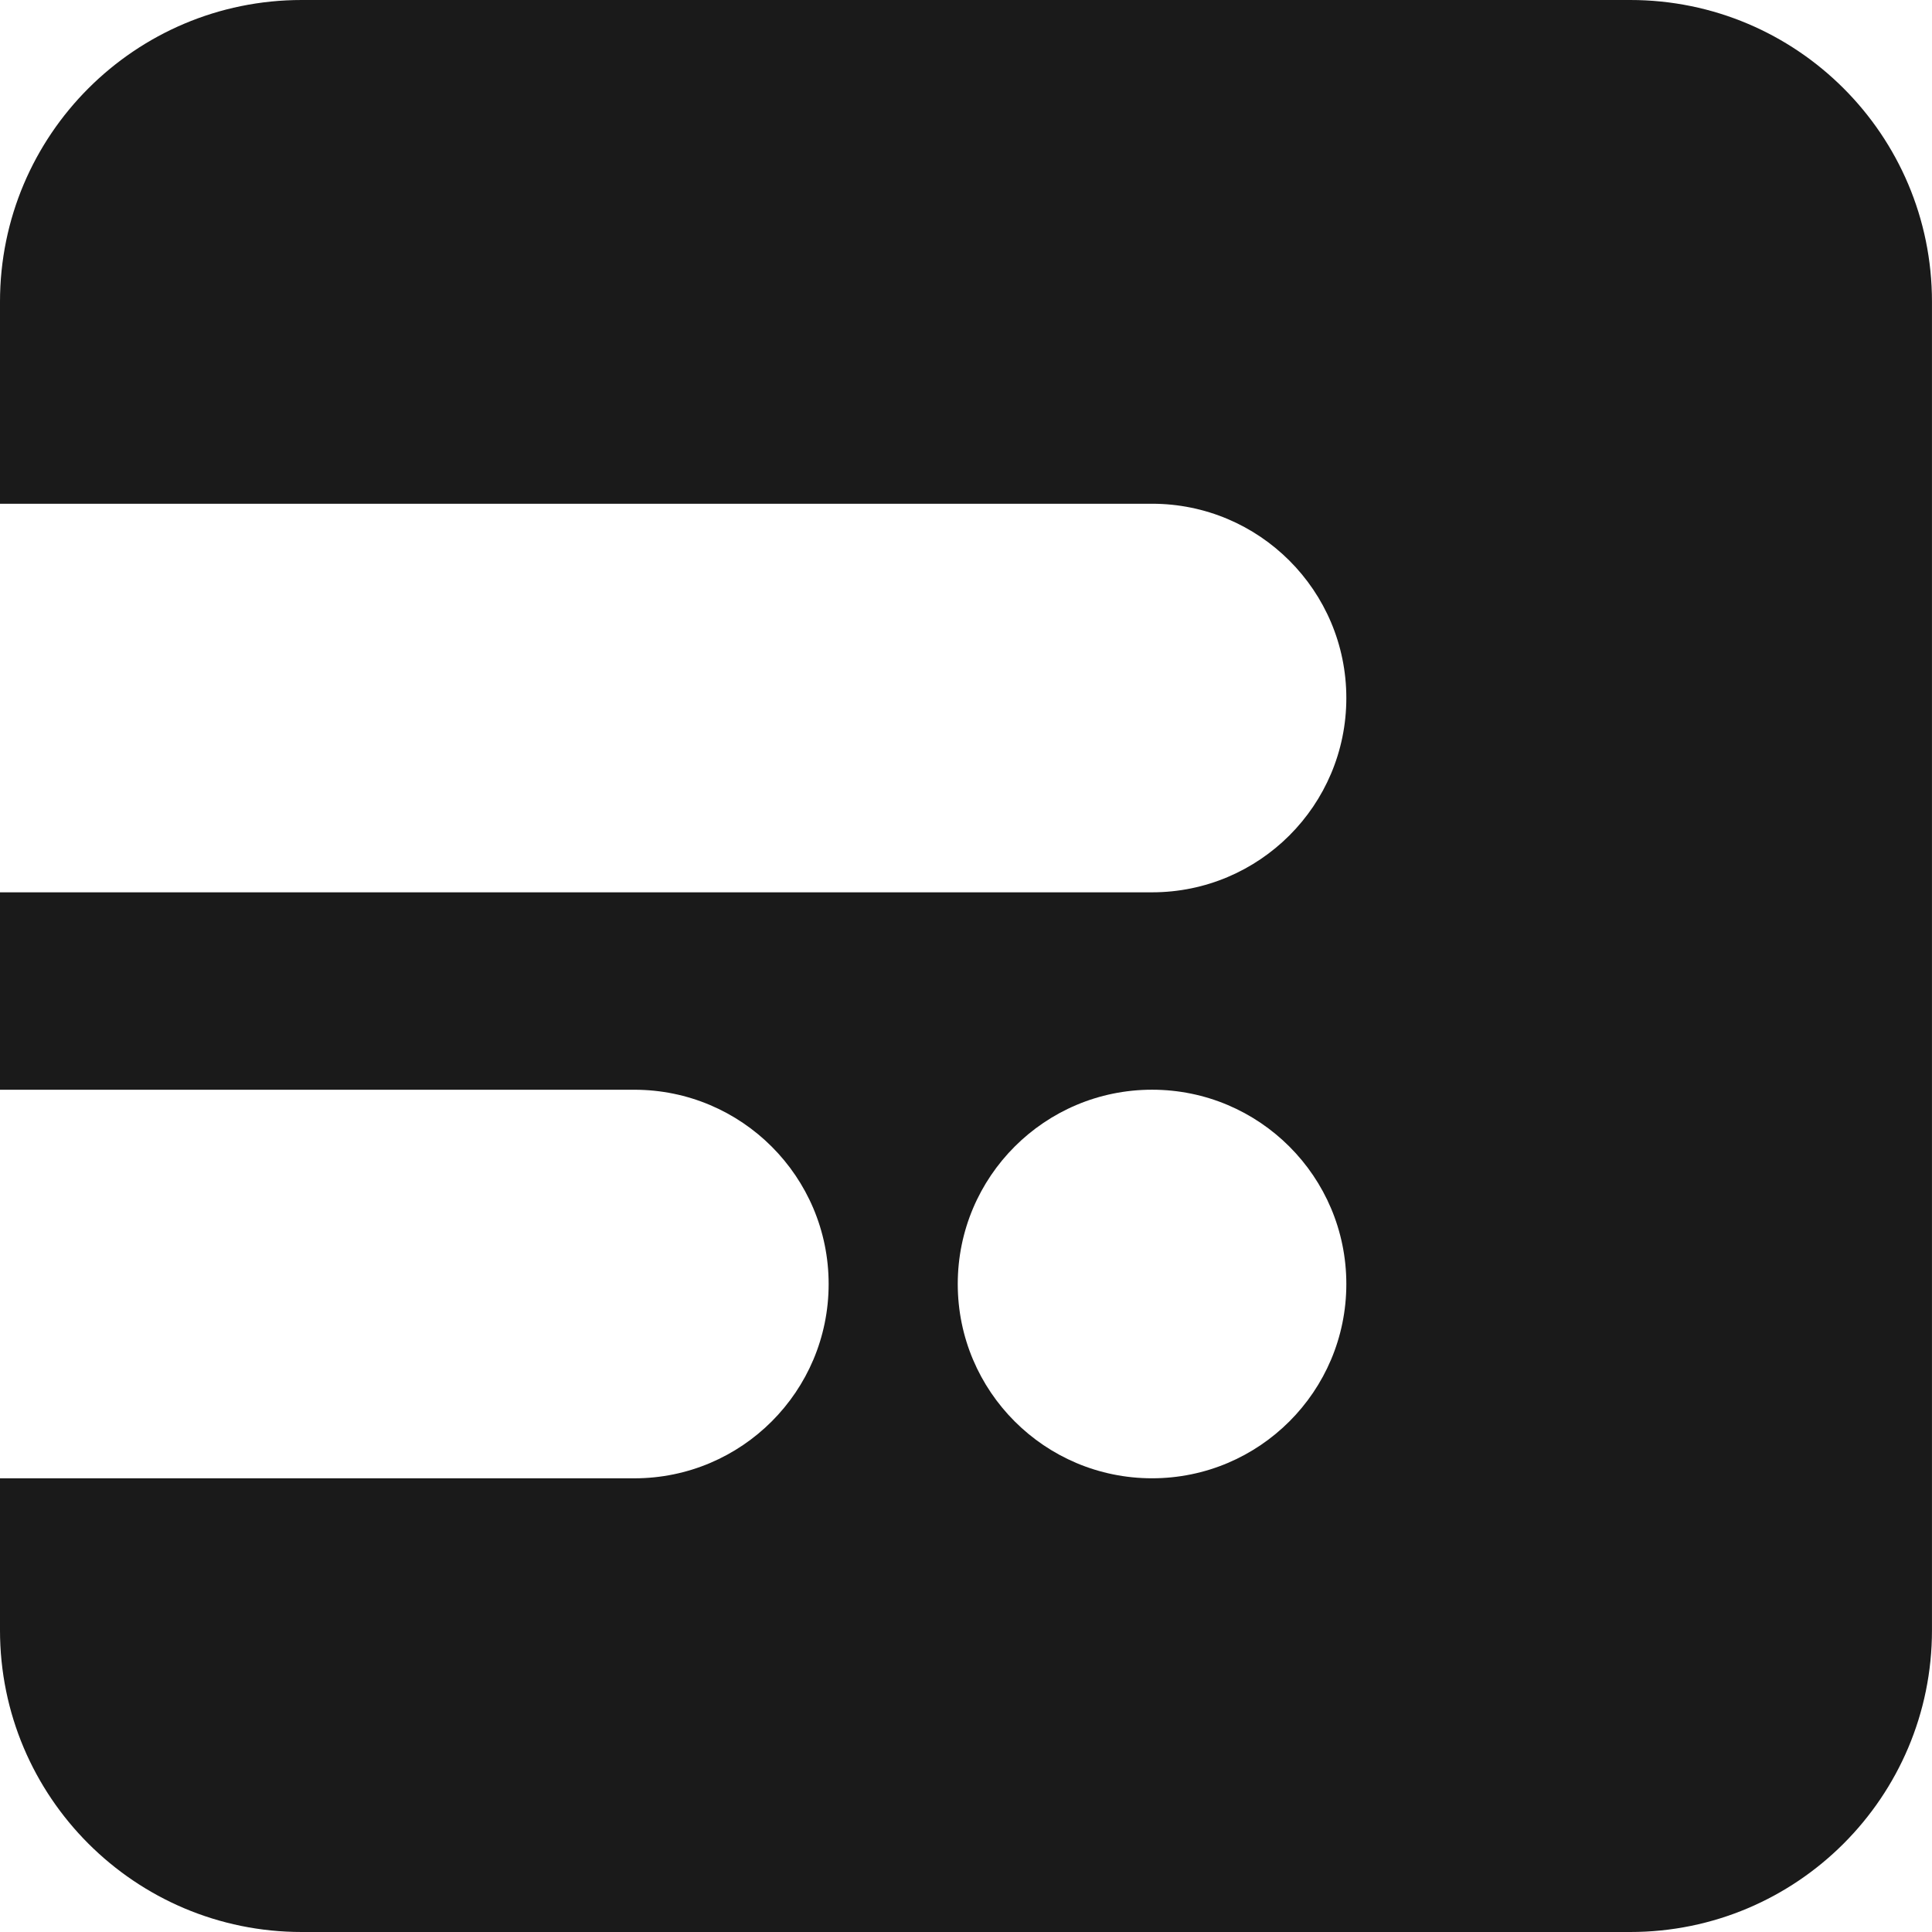
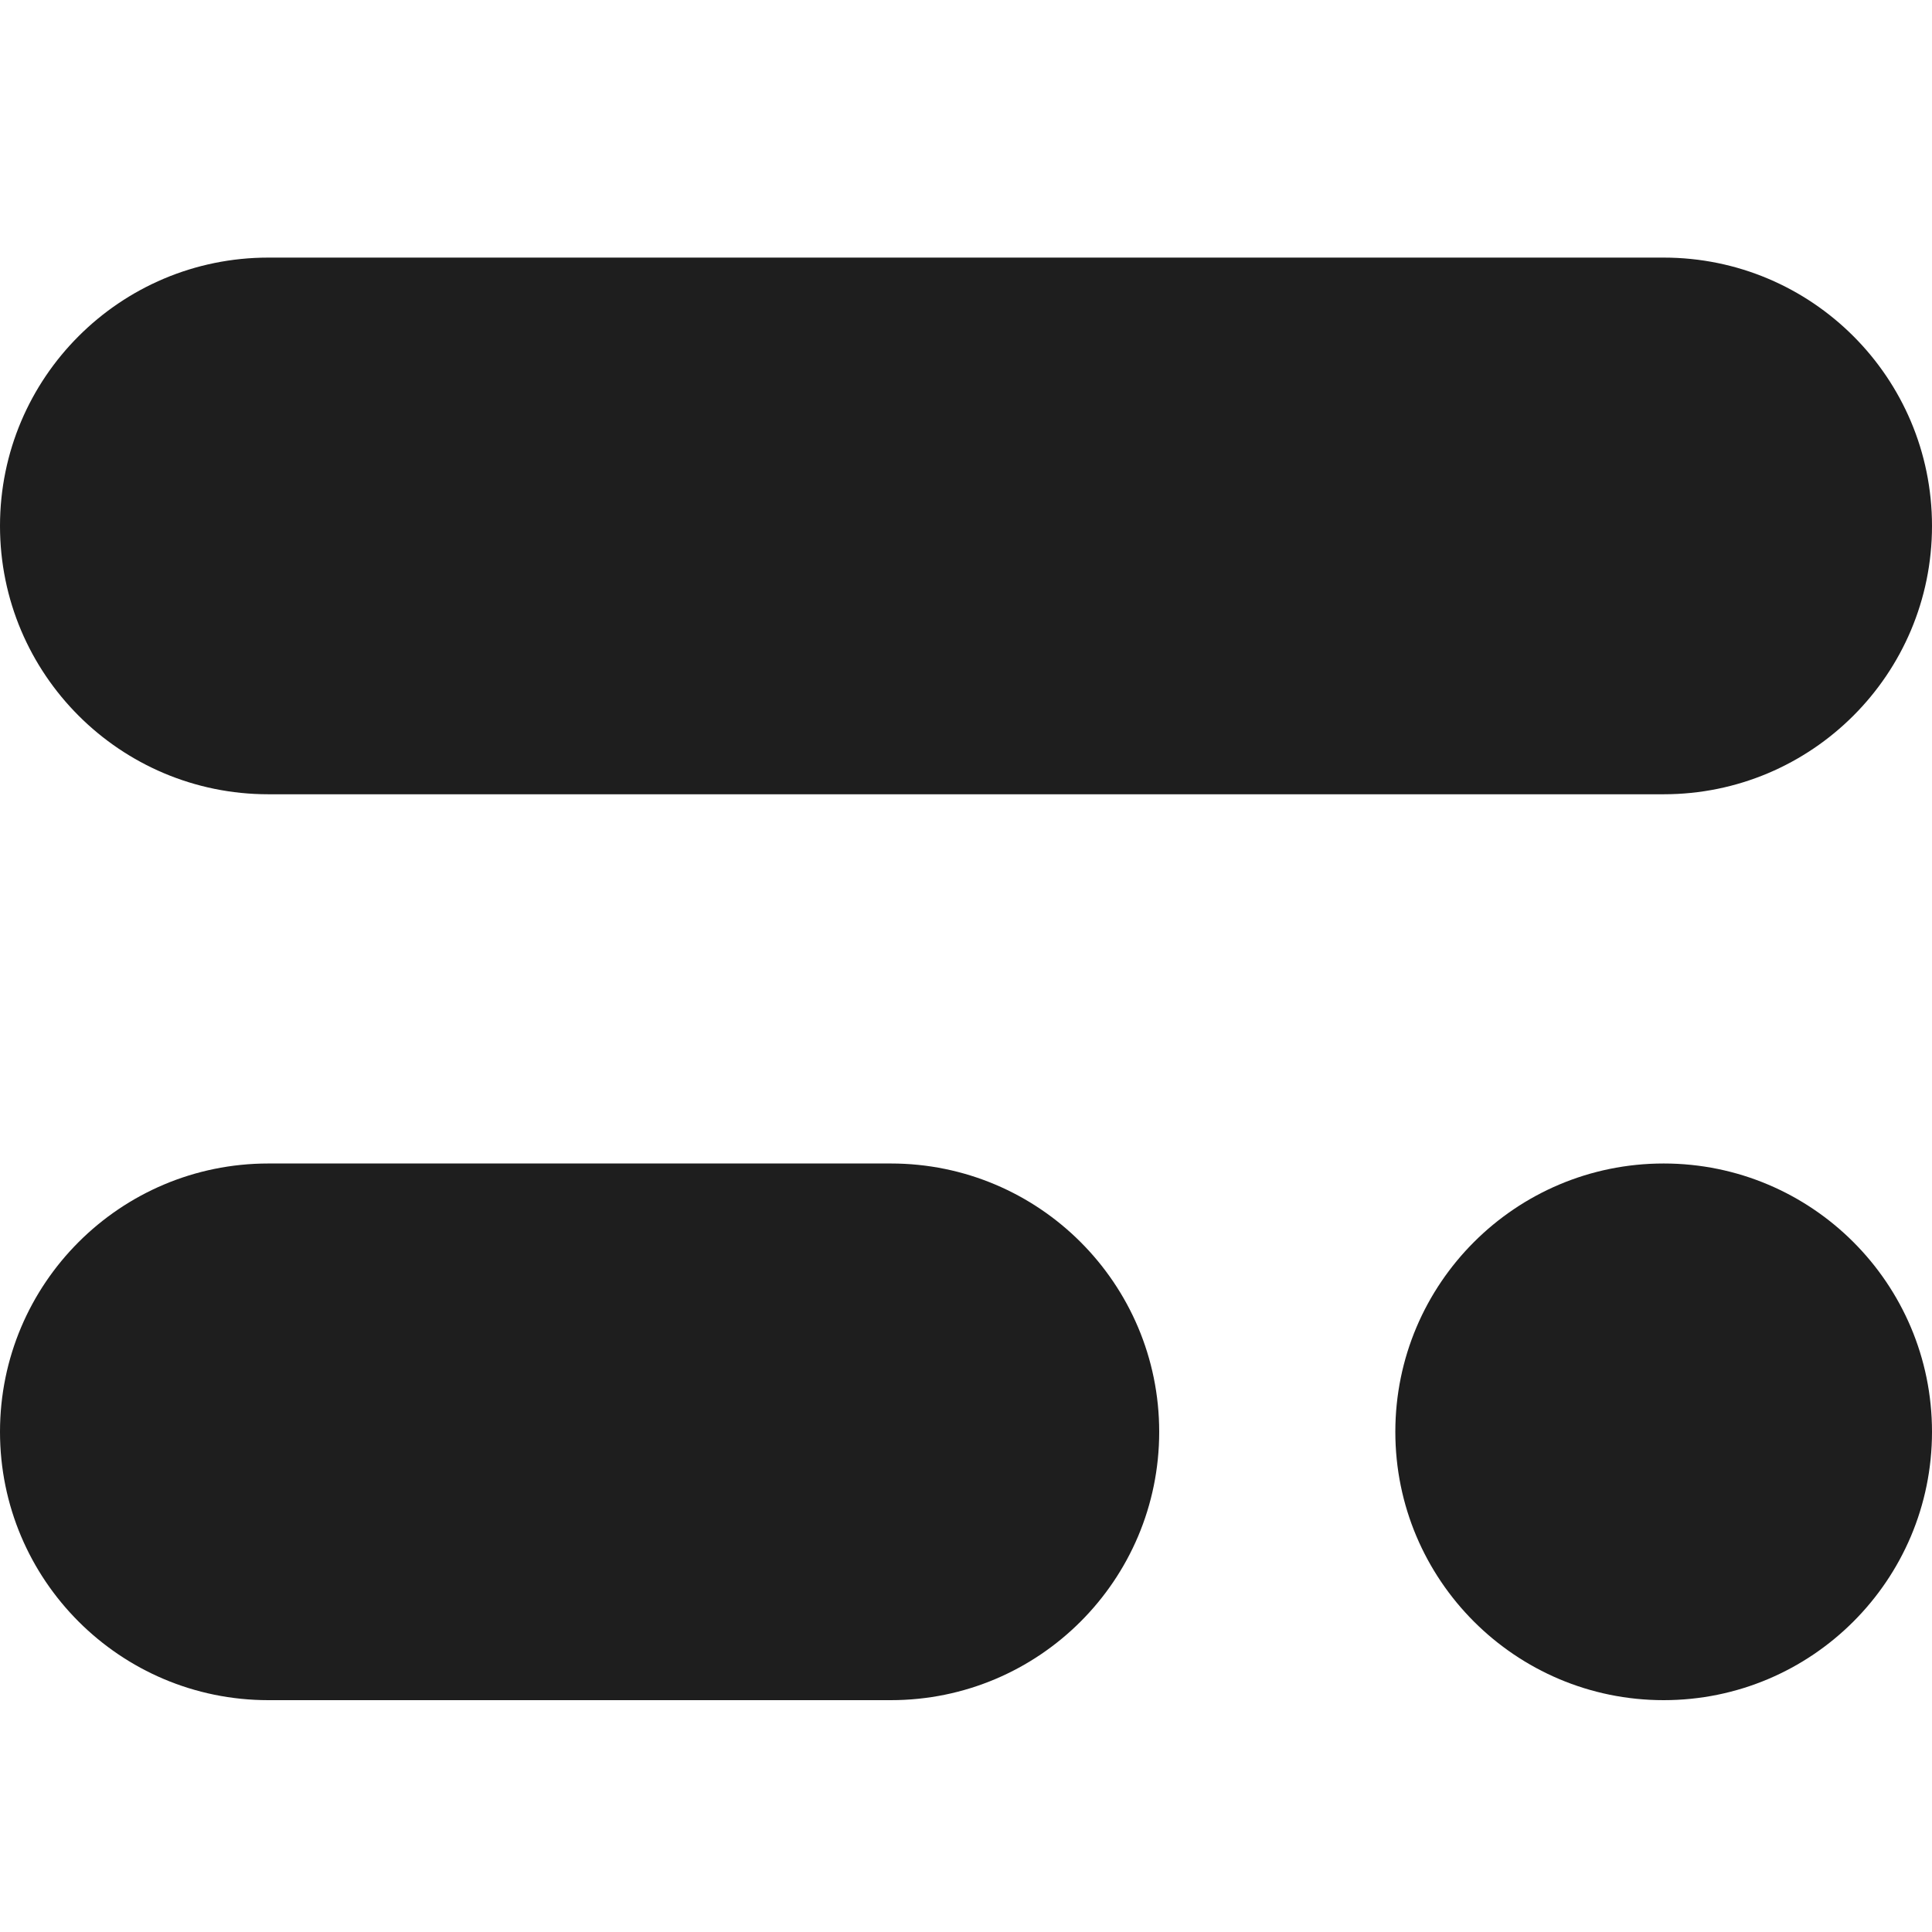
- <svg xmlns="http://www.w3.org/2000/svg" id="uuid-e403a7fb-ade4-4cf9-9f49-7c829a859d9b" data-name="图层 1" viewBox="0 0 646.86 646.86">
-   <defs>
-     <style>
-       .uuid-468baf92-b0e5-4b93-b20c-5df41fa87832 {
-         fill: url(#uuid-0491a4a2-c076-49b7-85c6-df0ba8de68a3);
-       }
-     </style>
-     <linearGradient id="uuid-0491a4a2-c076-49b7-85c6-df0ba8de68a3" data-name="未命名的渐变 23" x1="323.43" y1="646.86" x2="323.43" y2="0" gradientUnits="userSpaceOnUse">
-       <stop offset="0" stop-color="#1A1A1A" />
-       <stop offset="1" stop-color="#1A1A1A" />
-     </linearGradient>
-   </defs>
-   <path class="uuid-468baf92-b0e5-4b93-b20c-5df41fa87832" d="M545.83,0H101.02C45.23,0,0,45.23,0,101.02v67.64h385.72c35.92,0,65.05,29.12,65.05,65.05h0c0,35.92-29.12,65.05-65.05,65.05H0v66.1h212.39c35.92,0,65.05,29.12,65.05,65.05h0c0,35.92-29.12,65.05-65.05,65.05H0v50.88C0,601.63,45.23,646.86,101.02,646.86h444.81c55.79,0,101.02-45.23,101.02-101.02V101.02C646.86,45.23,601.63,0,545.83,0ZM385.72,494.95c-35.92,0-65.05-29.12-65.05-65.05s29.12-65.05,65.05-65.05,65.05,29.12,65.05,65.05-29.12,65.05-65.05,65.05Z" />
+ <svg xmlns="http://www.w3.org/2000/svg" width="450" height="450" viewBox="0 0 450 450" fill="none">
+   <rect y="60" width="450" height="125" rx="62.5" fill="#1E1E1E" />
+   <rect y="271" width="270" height="125" rx="62.5" fill="#1E1E1E" />
+   <rect x="325" y="271" width="125" height="125" rx="62.5" fill="#1E1E1E" />
</svg>
